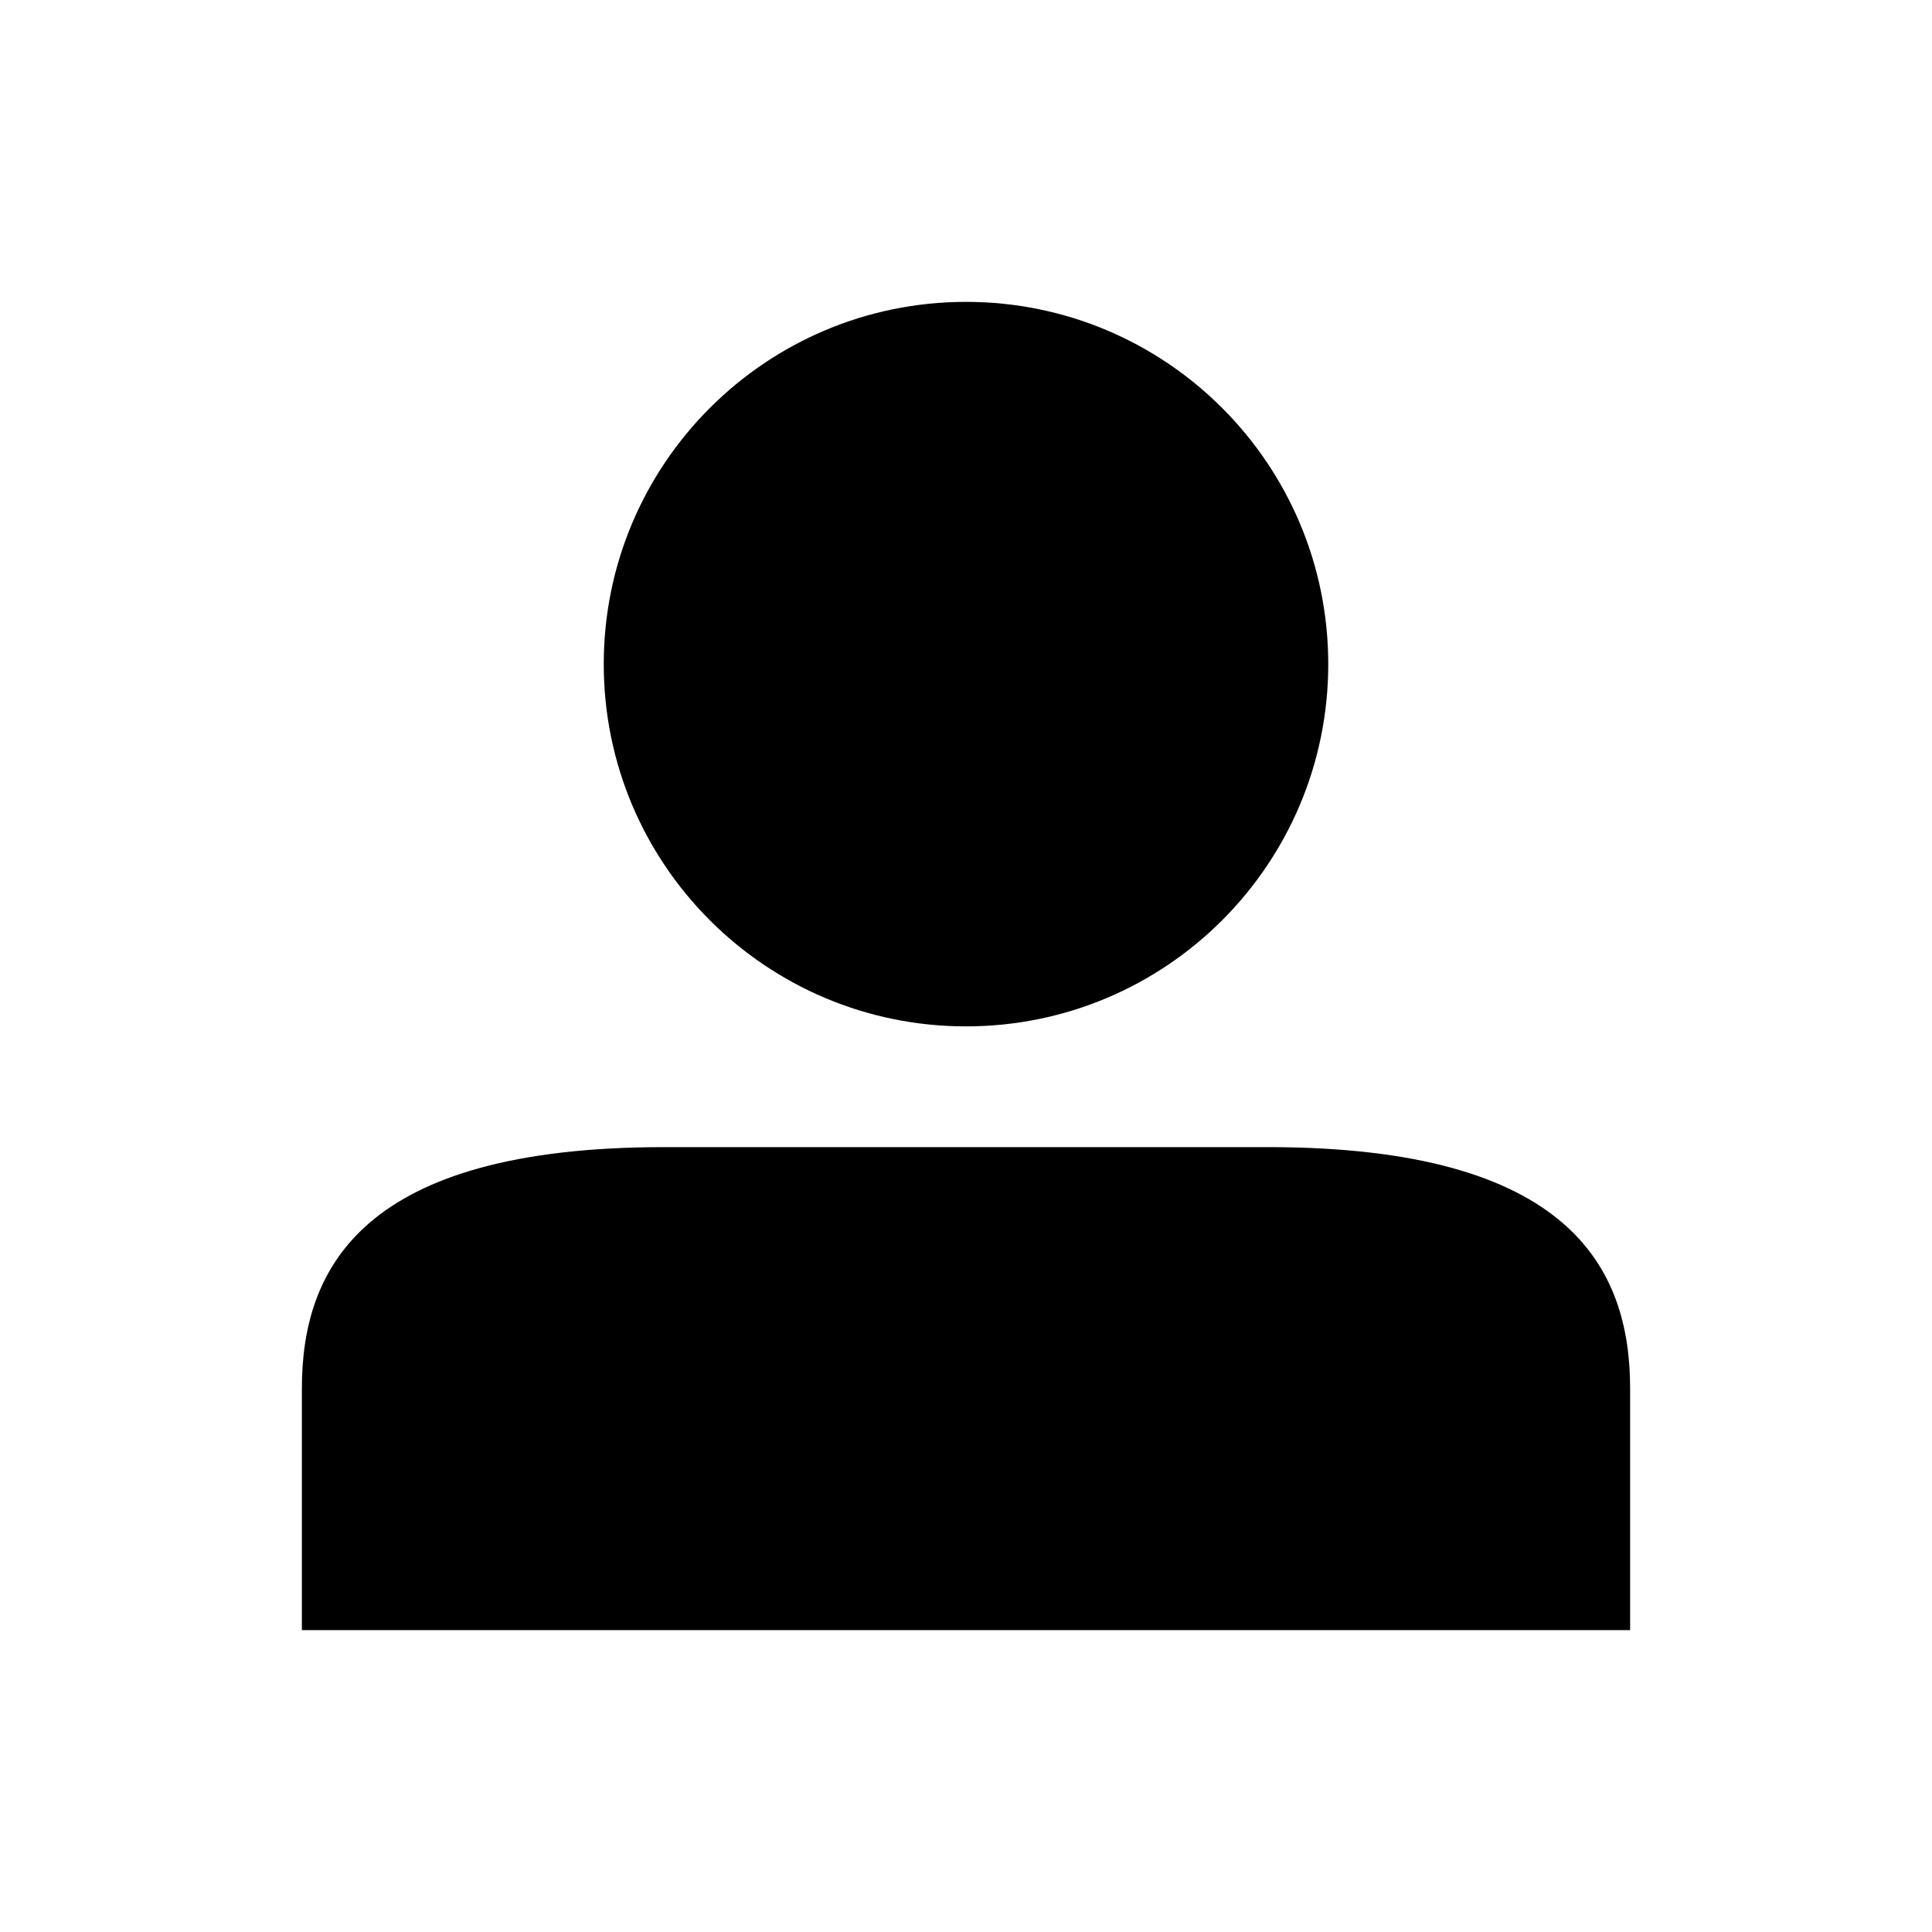
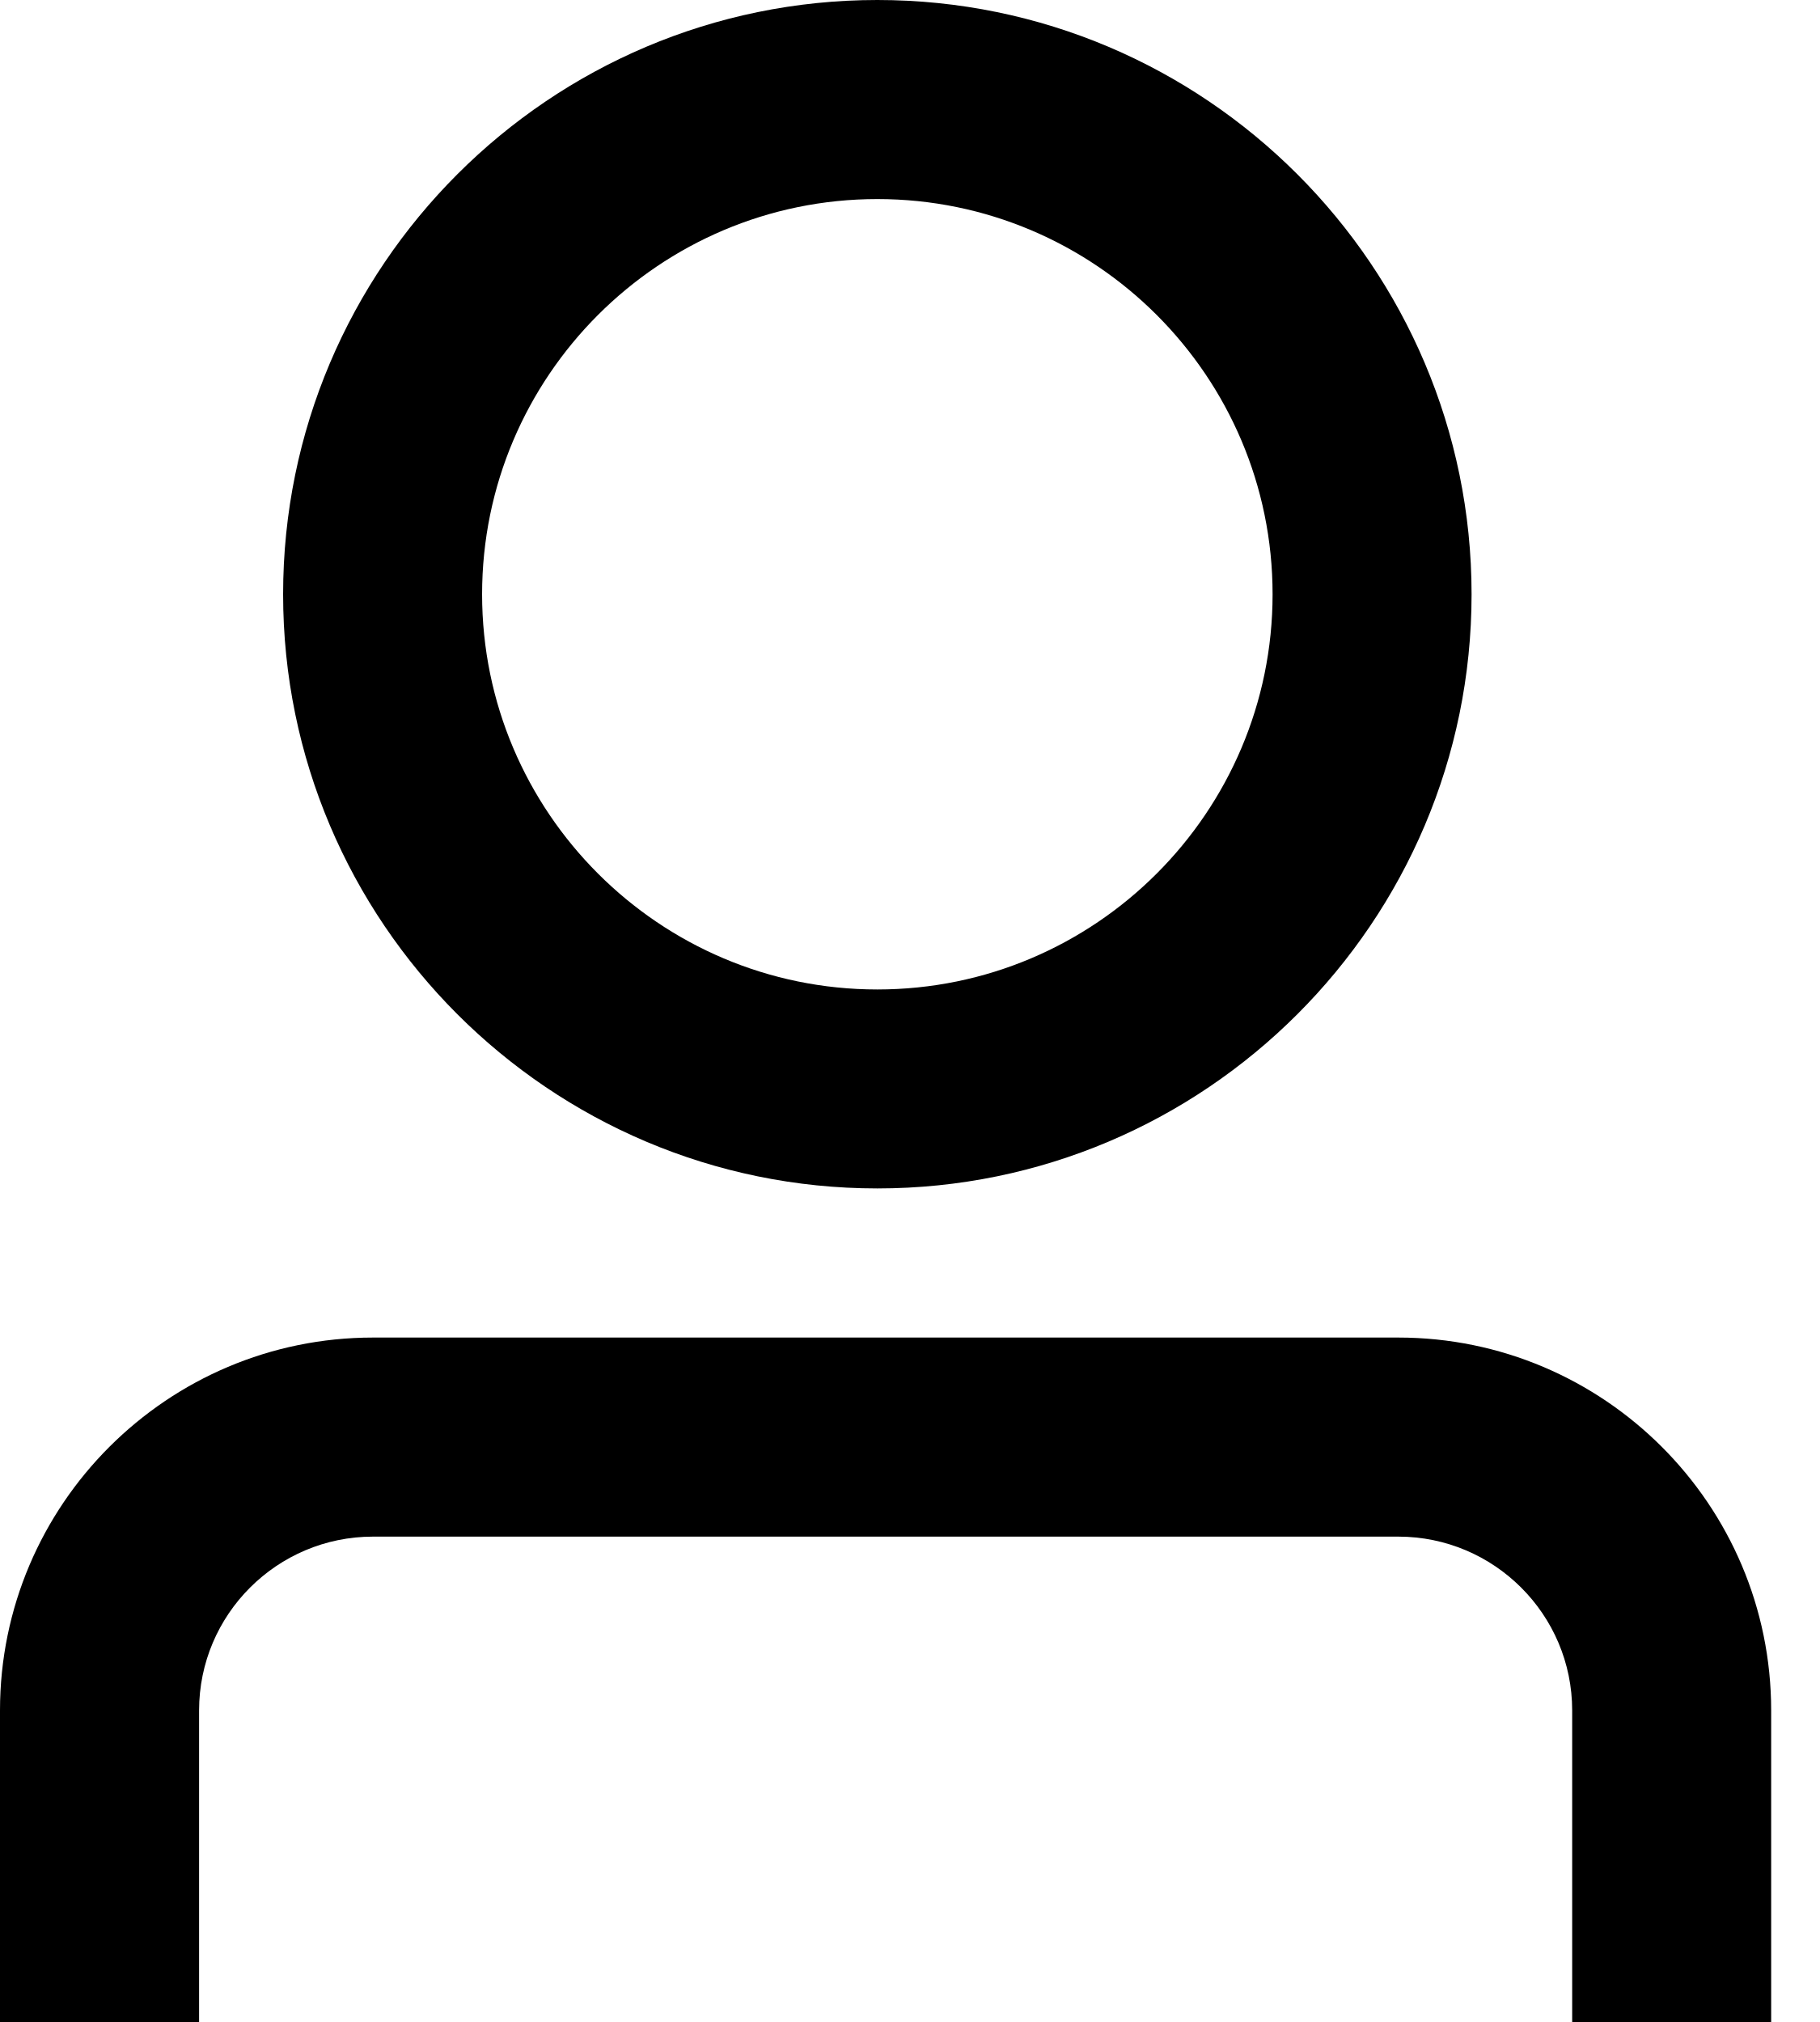
- <svg xmlns="http://www.w3.org/2000/svg" version="1.1" x="0px" y="0px" width="32px" height="32px" viewBox="0 0 32 32" enable-background="new 0 0 32 32" xml:space="preserve">
-   <g>
-     <circle cx="16" cy="11" r="6" />
-     <path d="M21,19h-5h-5c-5,0-6,2-6,4s0,4,0,4h11h11c0,0,0-2,0-4S26,19,21,19z" />
+ <svg xmlns="http://www.w3.org/2000/svg" width="18px" height="20px" viewBox="0 0 18 20" version="1.1">
+   <g id="person" stroke="none" stroke-width="1" fill="none" fill-rule="evenodd" transform="translate(-1387, -20)">
+     <g id="person-1" transform="translate(1387, 20)" fill="#000000">
+       <path d="M8.677,1.969 C10.833,1.969 12.586,3.723 12.586,5.878 C12.586,8.033 10.833,9.787 8.677,9.787 C6.521,9.787 4.768,8.033 4.768,5.878 C4.768,3.723 6.521,1.969 8.677,1.969 M8.677,11.755 C11.918,11.755 14.554,9.119 14.554,5.878 C14.554,2.637 11.918,-0 8.677,-0 C5.436,-0 2.8,2.637 2.8,5.878 C2.8,9.119 5.436,11.755 8.677,11.755" id="person-2" />
+       <path d="M13.829,13.23 L3.689,13.23 C1.655,13.23 -0,14.884 -0,16.918 L-0,20 L1.969,20 L1.969,16.918 C1.969,15.97 2.74,15.199 3.689,15.199 L13.829,15.199 C14.777,15.199 15.549,15.97 15.549,16.918 L15.549,20 L17.517,20 L17.517,16.918 C17.517,14.884 15.863,13.23 13.829,13.23" id="person-3" />
+     </g>
  </g>
</svg>
